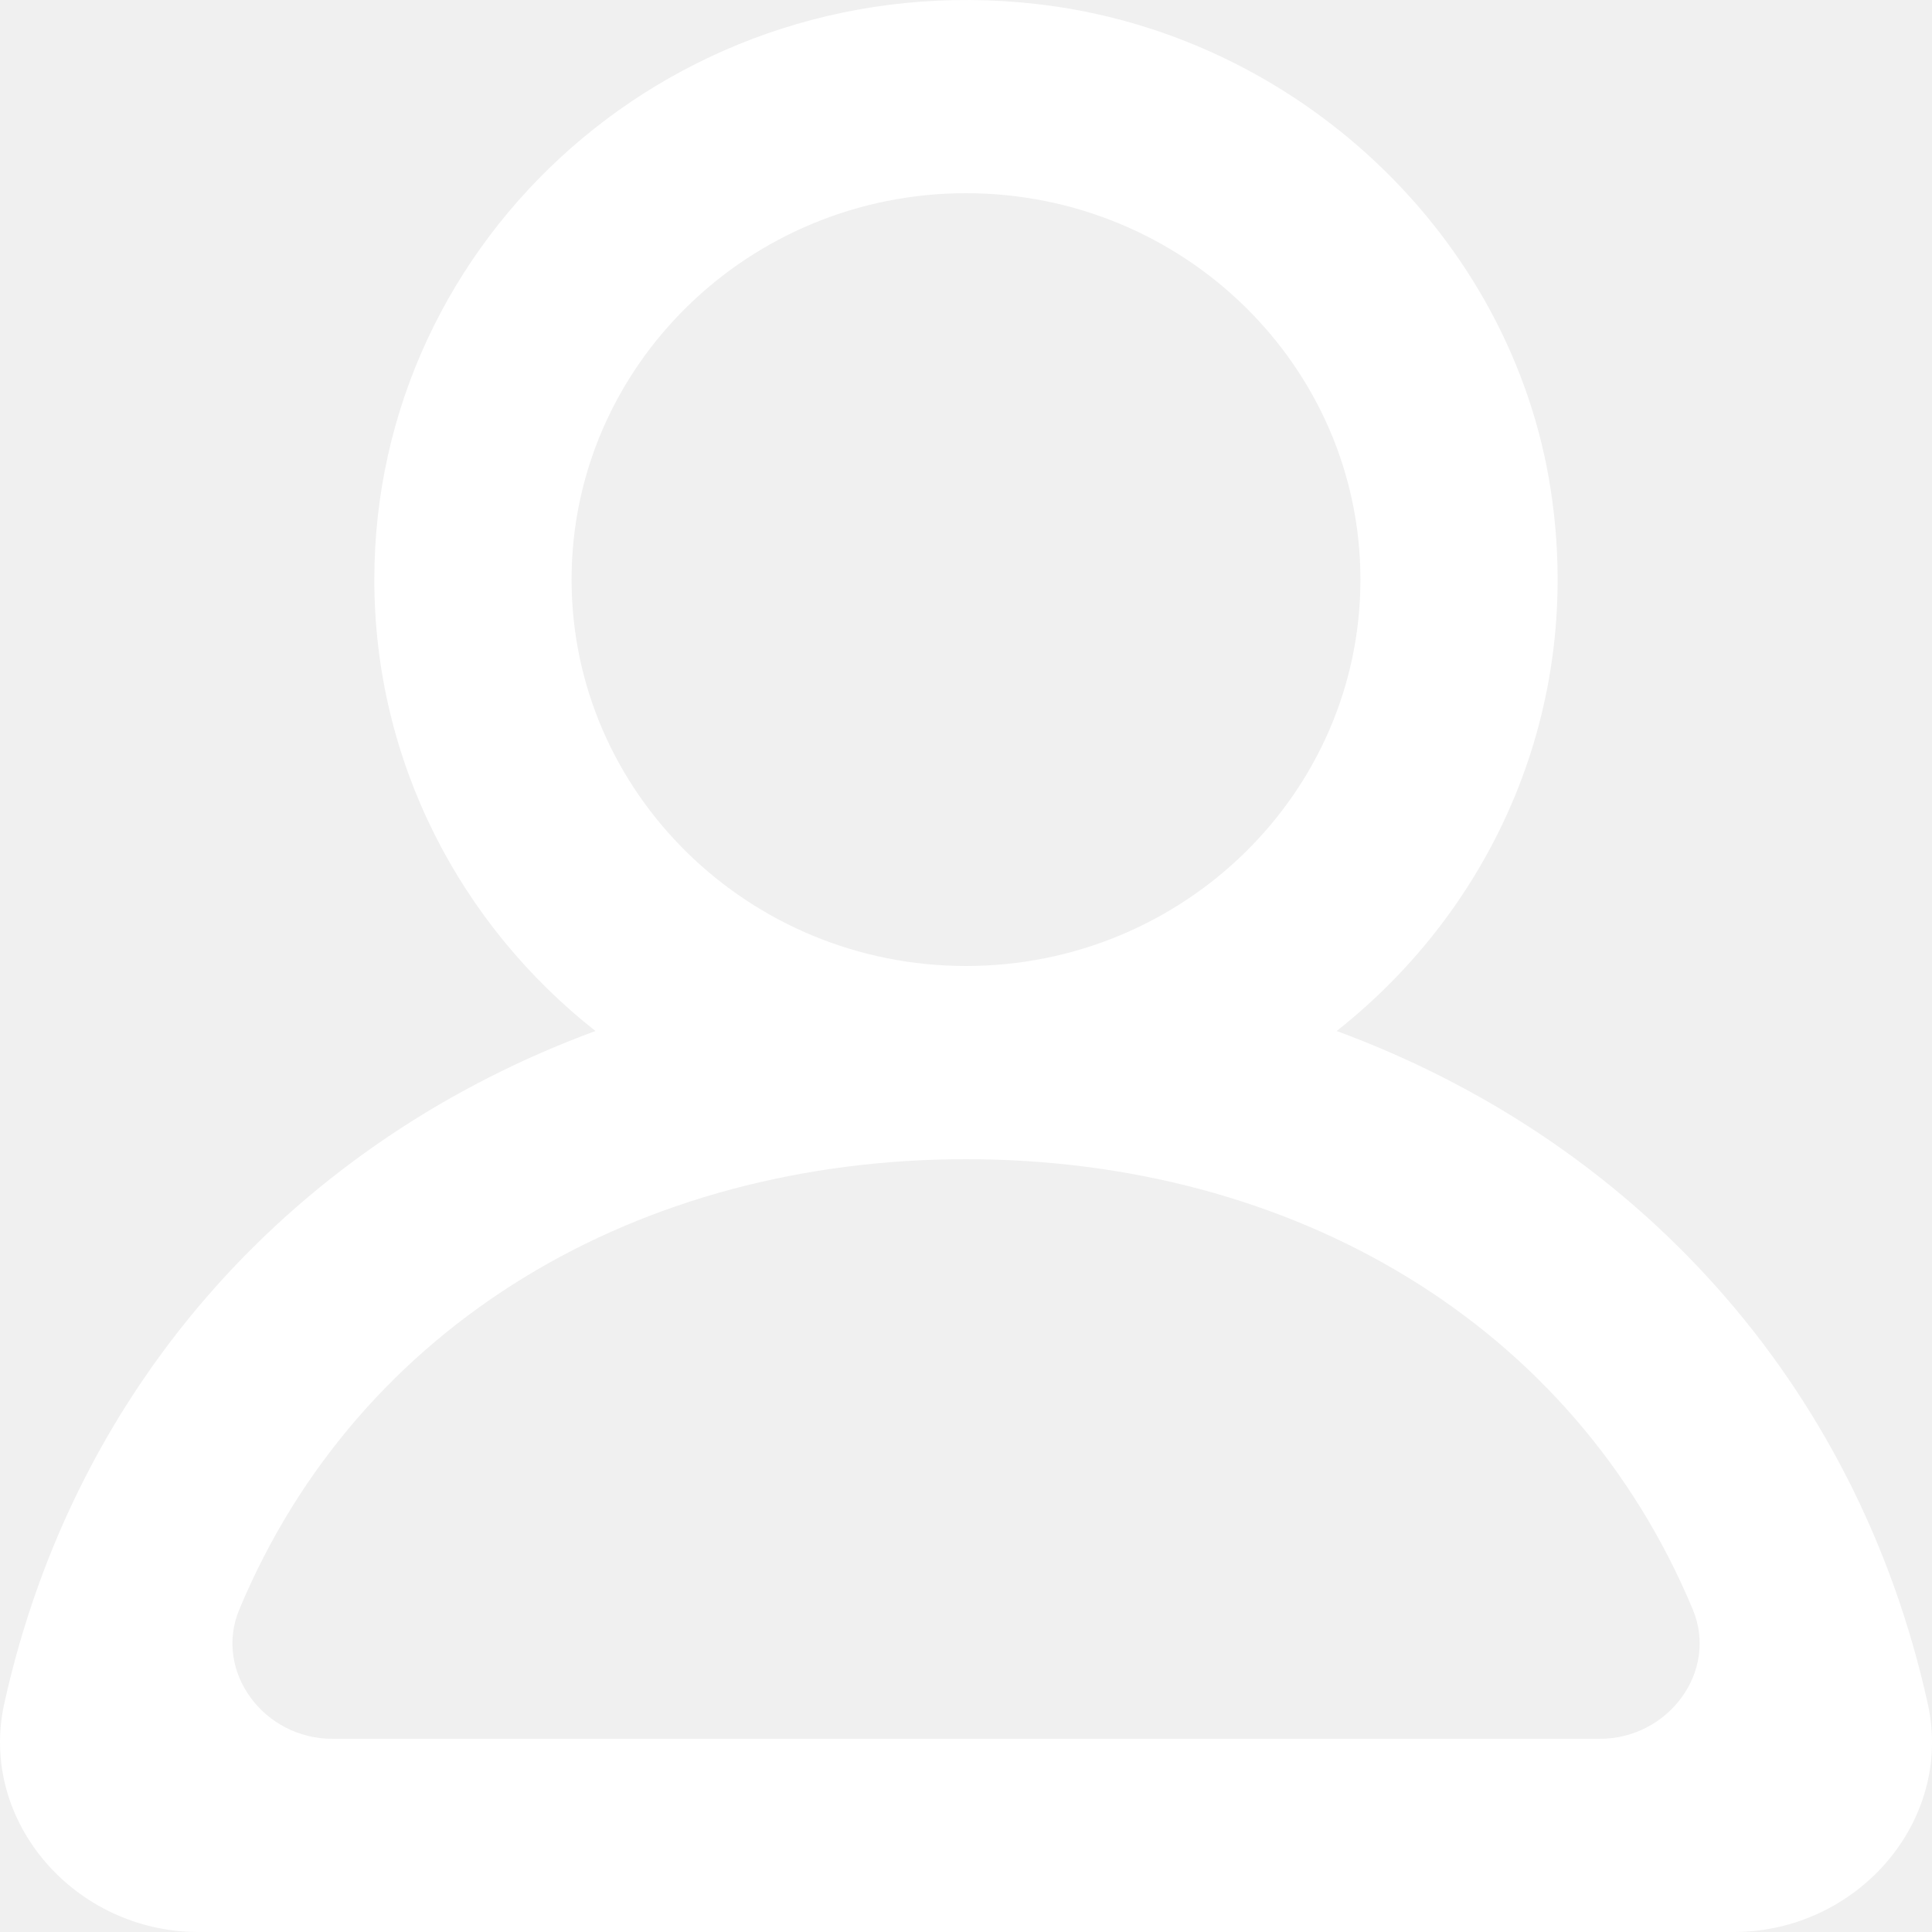
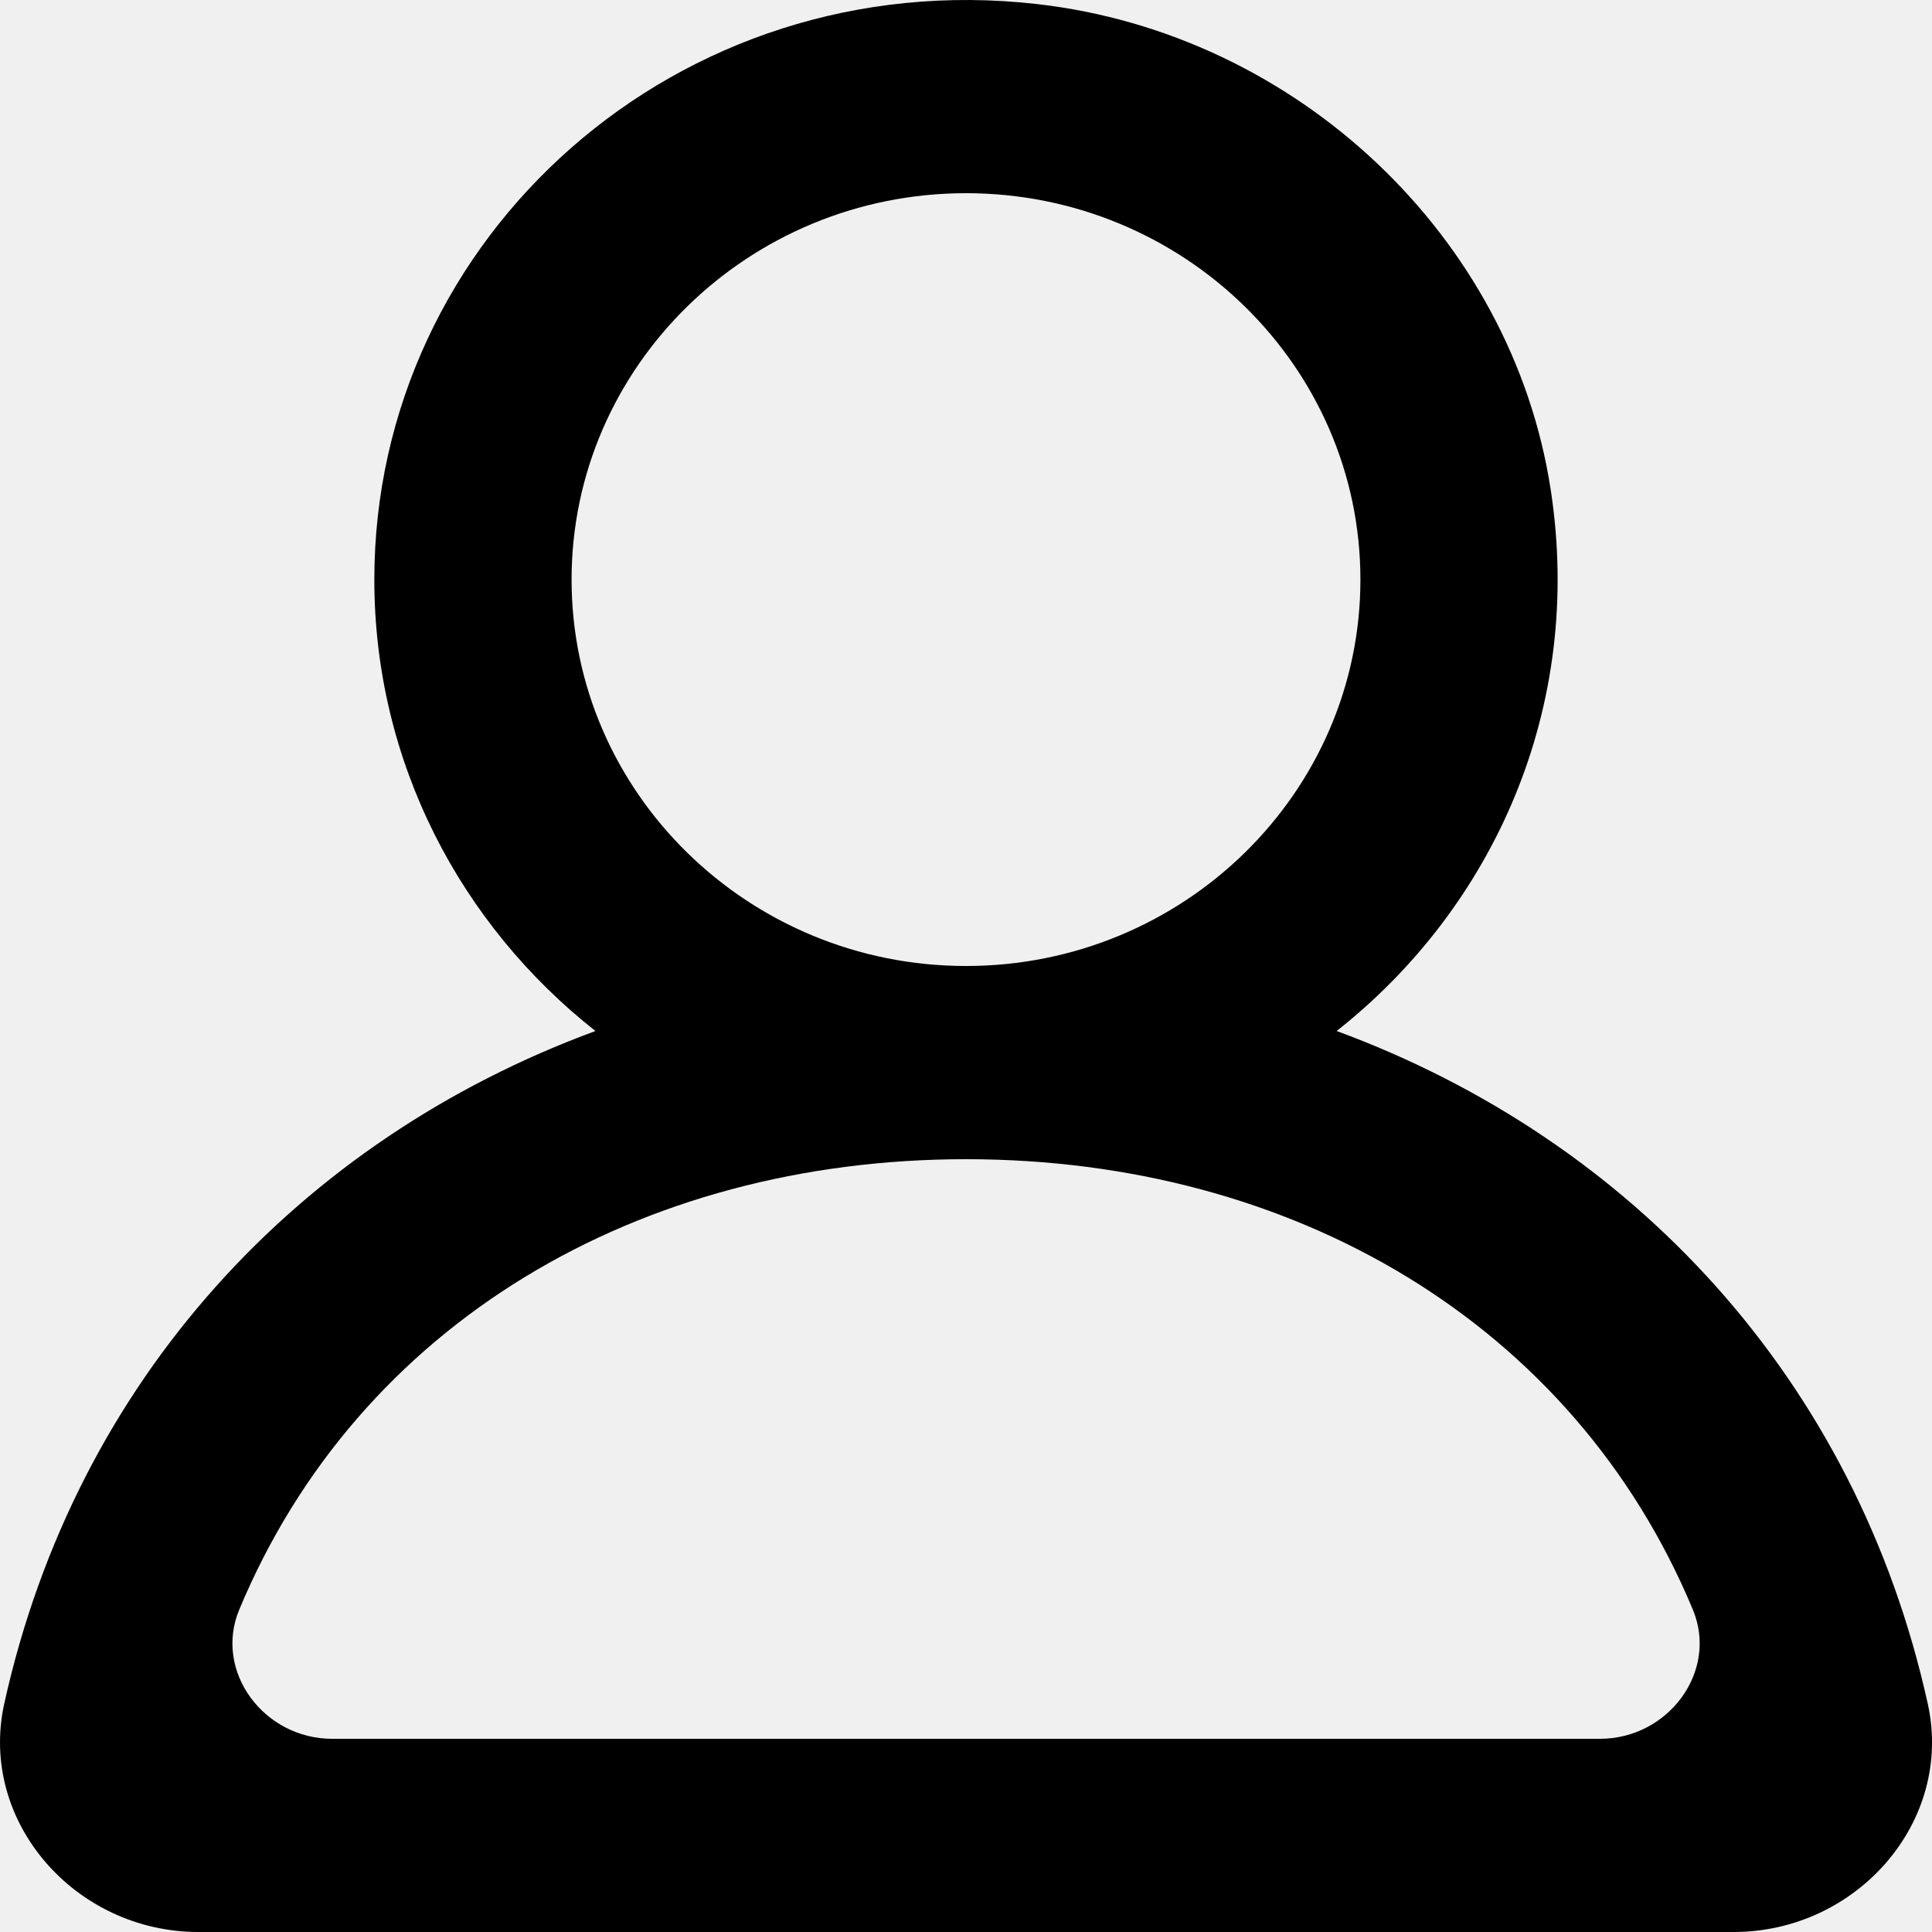
<svg xmlns="http://www.w3.org/2000/svg" viewBox="0 0 20 20" fill="#000000">
  <g stroke-width="0" />
  <g stroke-linecap="round" stroke-linejoin="round" />
  <g>
    <g stroke="none" stroke-width="1" fill="none" fill-rule="evenodd">
-       <g class="fill" transform="translate(-140, -2159)" fill="white">
+       <g class="fill" transform="translate(-140, -2159)" fill="currentColor">
        <g transform="translate(56, 160)">
          <path d="M100.563,2017 L87.438,2017 C86.732,2017 86.21,2016.303 86.477,2015.662 C87.713,2012.698 90.617,2011 94,2011 C97.384,2011 100.288,2012.698 101.524,2015.662 C101.791,2016.303 101.269,2017 100.563,2017 M89.917,2005 C89.917,2002.794 91.749,2001 94,2001 C96.252,2001 98.083,2002.794 98.083,2005 C98.083,2007.206 96.252,2009 94,2009 C91.749,2009 89.917,2007.206 89.917,2005 M103.956,2016.636 C103.214,2013.277 100.892,2010.798 97.837,2009.673 C99.456,2008.396 100.4,2006.331 100.053,2004.07 C99.651,2001.447 97.424,1999.348 94.735,1999.042 C91.023,1998.619 87.875,2001.449 87.875,2005 C87.875,2006.89 88.769,2008.574 90.164,2009.673 C87.107,2010.798 84.787,2013.277 84.044,2016.636 C83.775,2017.857 84.779,2019 86.054,2019 L101.946,2019 C103.222,2019 104.226,2017.857 103.956,2016.636"> </path>
        </g>
      </g>
    </g>
  </g>
</svg>
